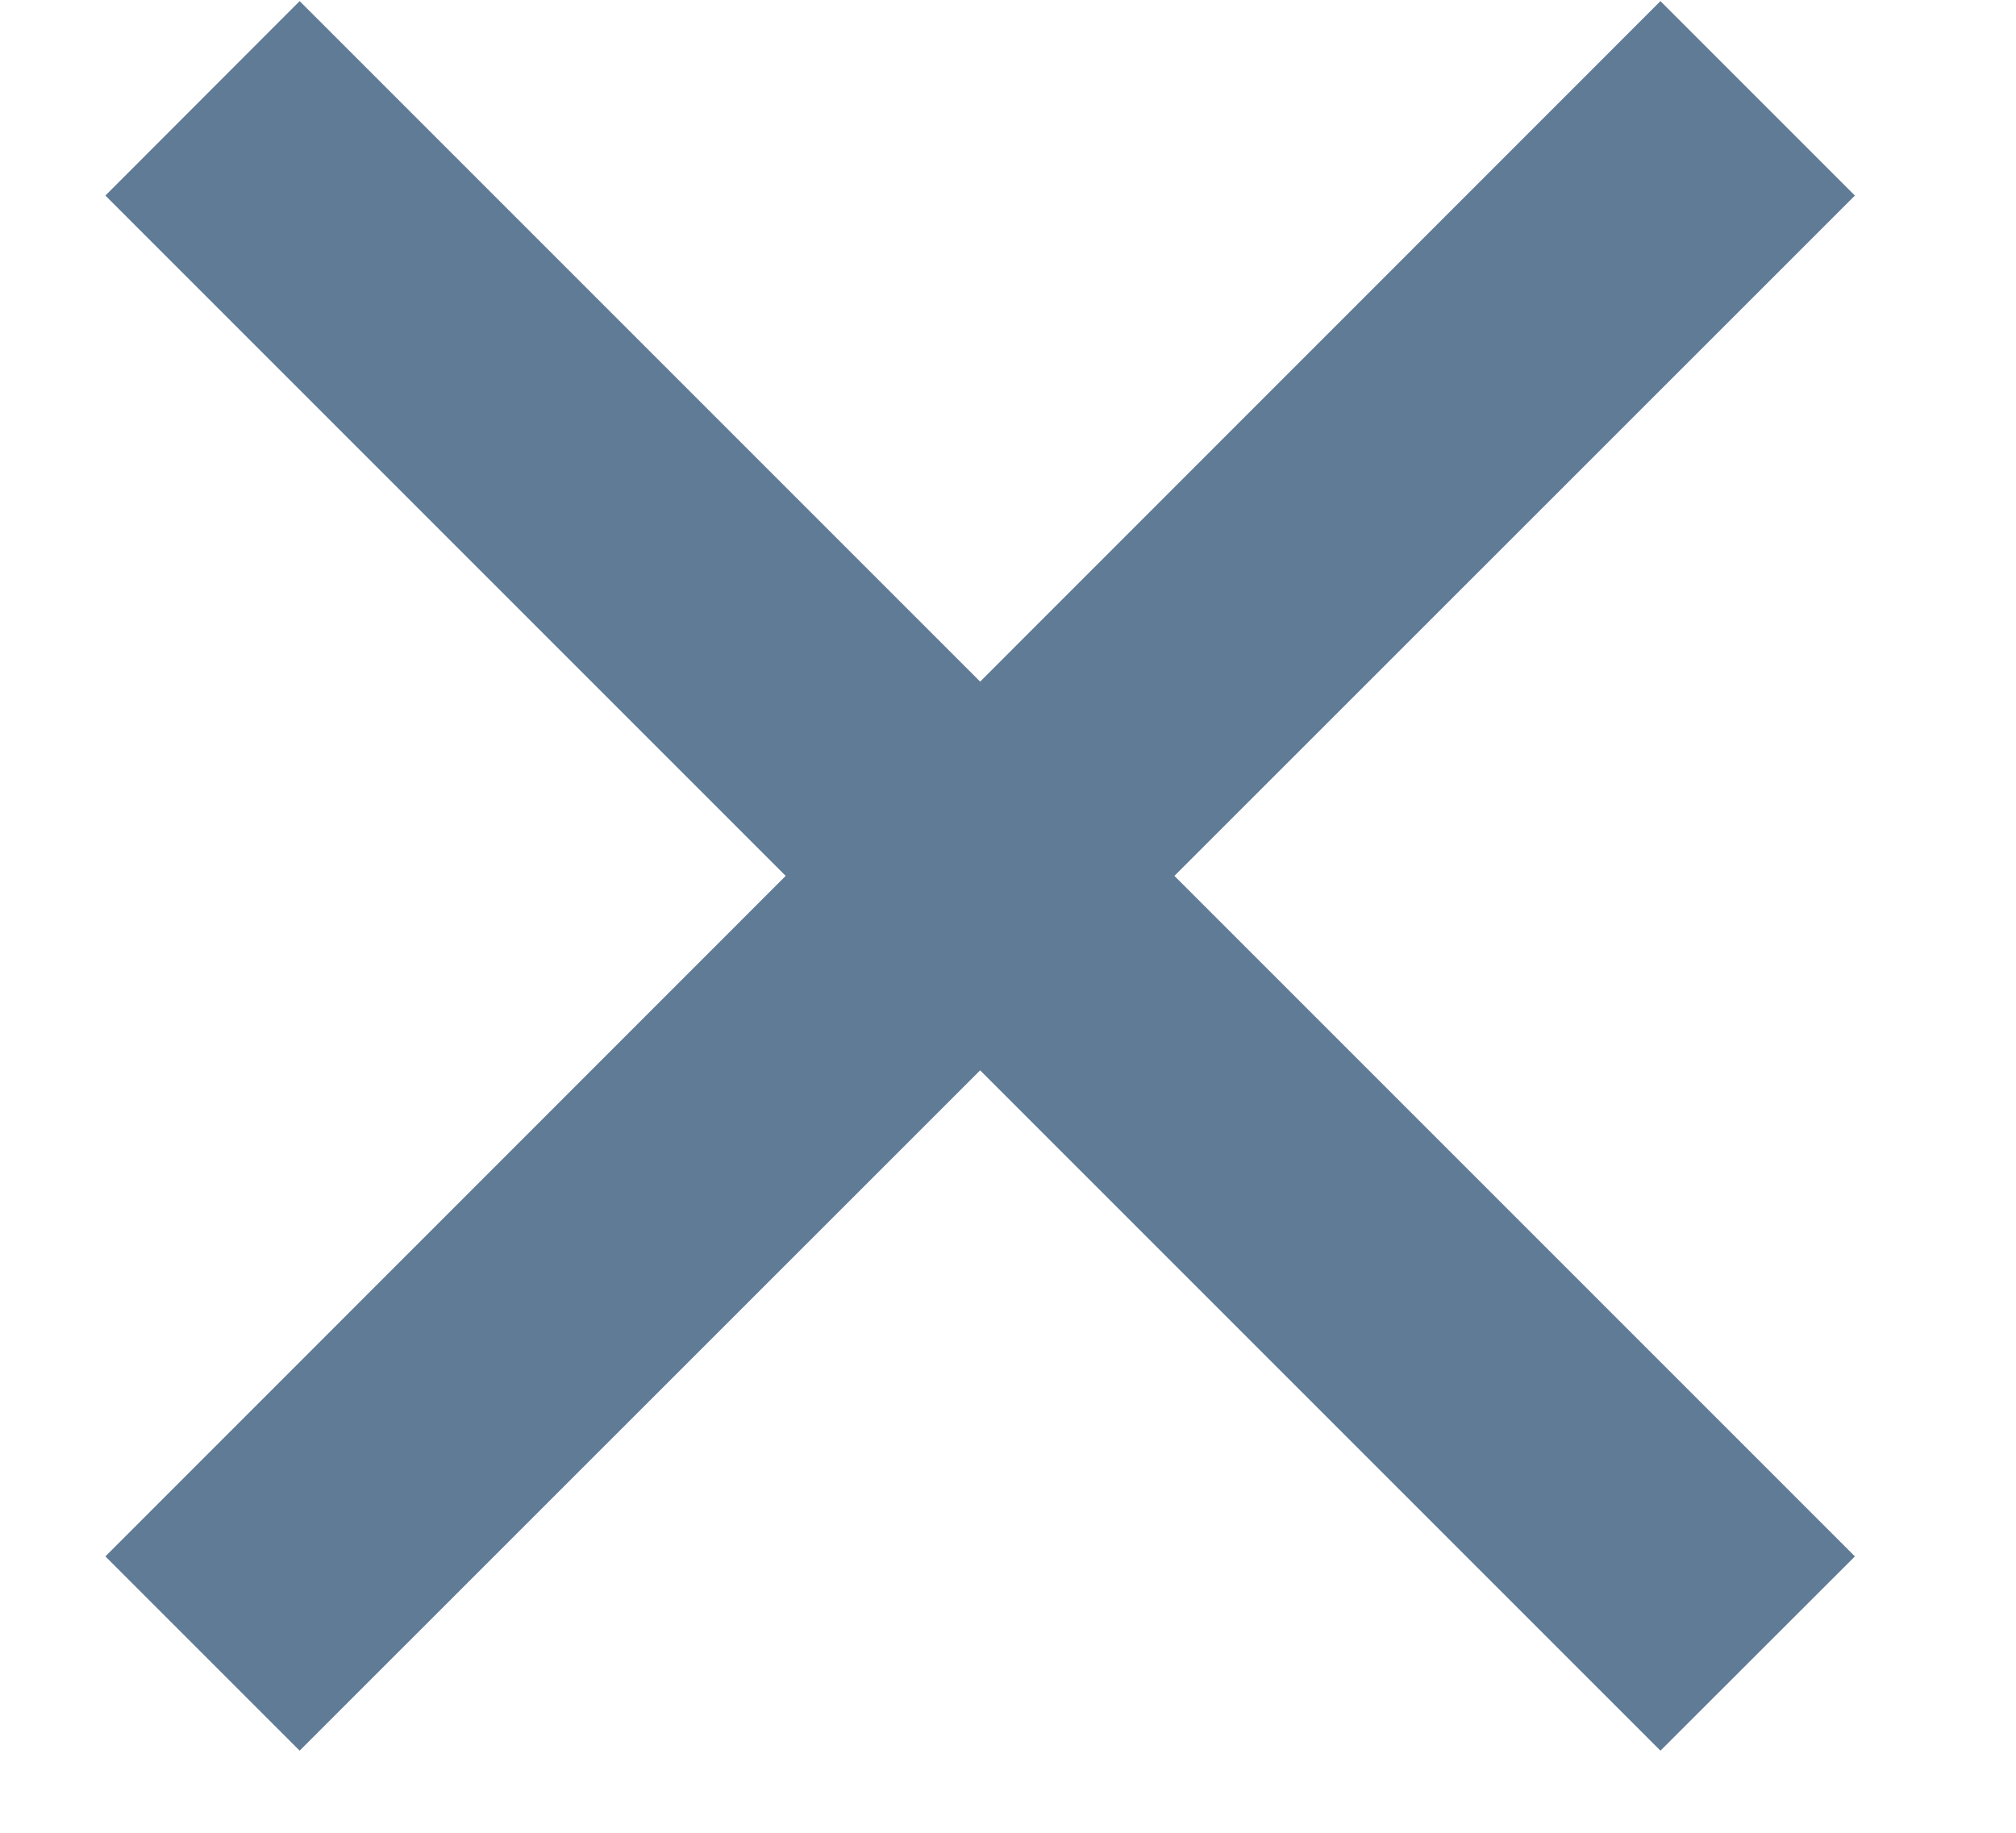
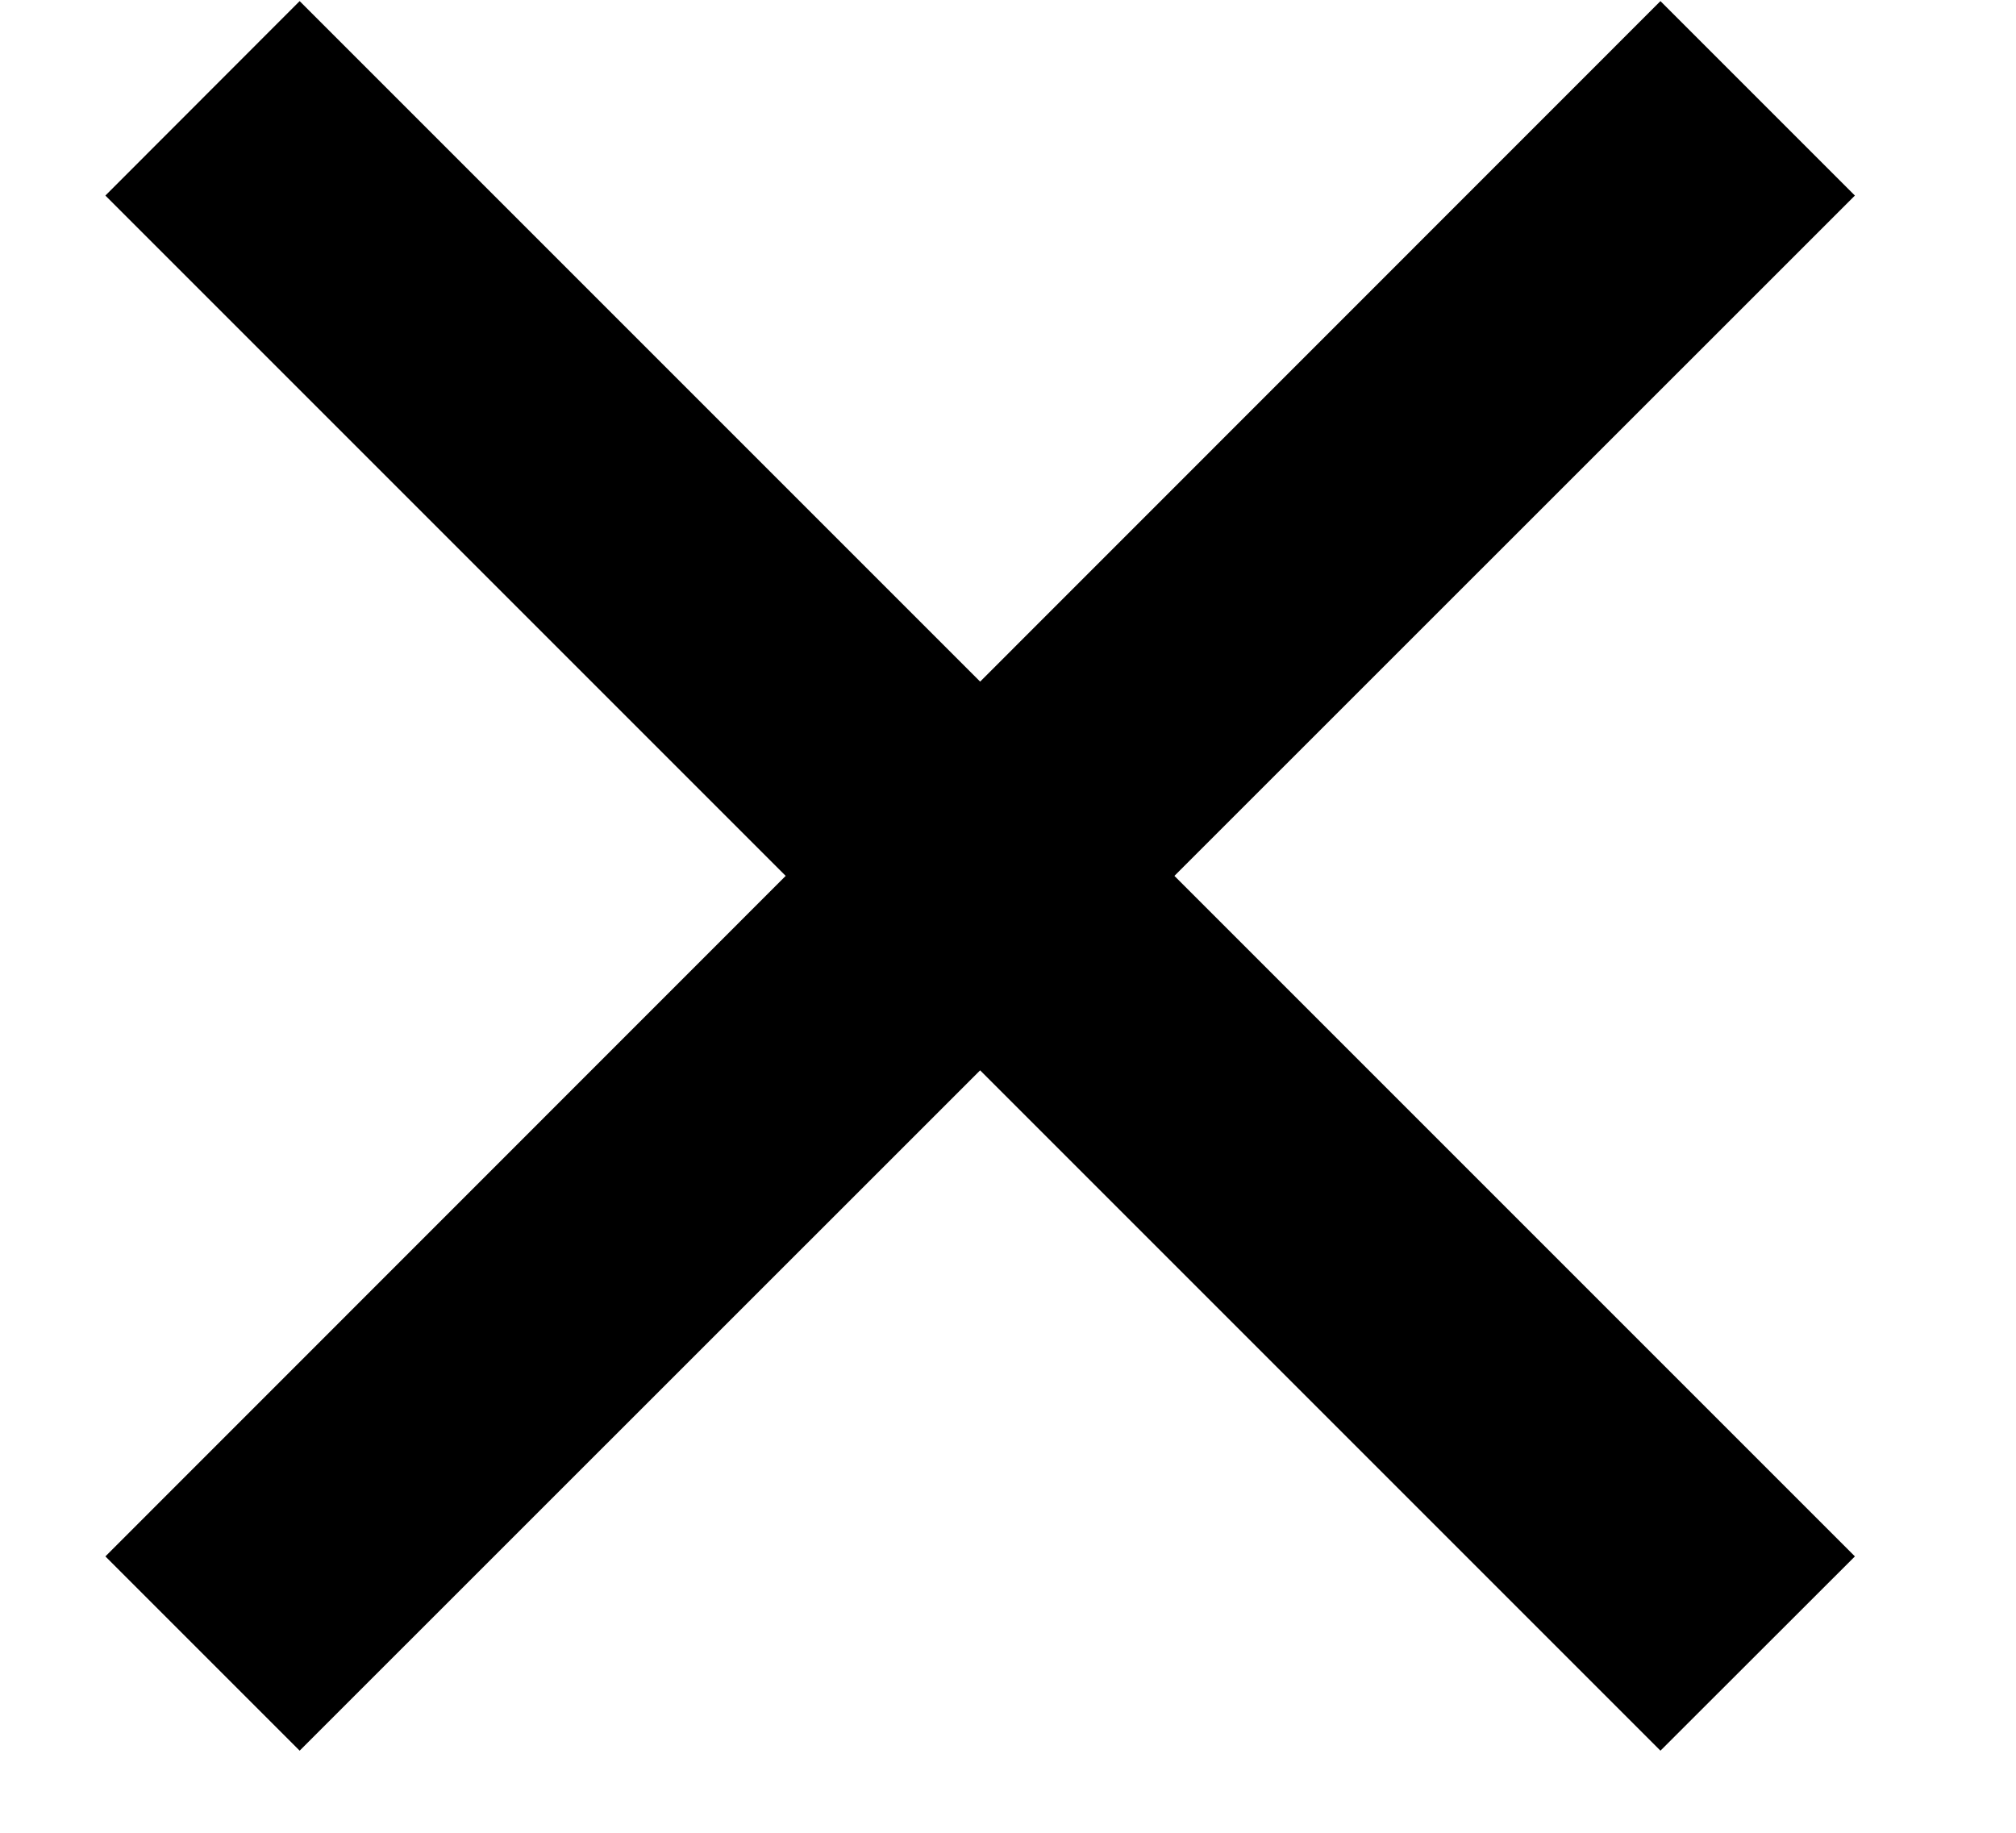
<svg xmlns="http://www.w3.org/2000/svg" width="11" height="10" viewBox="0 0 11 10" fill="none">
-   <path d="M5.348 3.719L9.06 0.006L10.121 1.067L6.408 4.779L10.121 8.492L9.06 9.552L5.348 5.84L1.635 9.552L0.575 8.492L4.287 4.779L0.575 1.067L1.635 0.006L5.348 3.719Z" fill="#607B96" />
+   <path d="M5.348 3.719L9.06 0.006L10.121 1.067L6.408 4.779L10.121 8.492L9.06 9.552L5.348 5.84L1.635 9.552L0.575 8.492L4.287 4.779L0.575 1.067L1.635 0.006L5.348 3.719Z" fill="currentColor" />
</svg>
